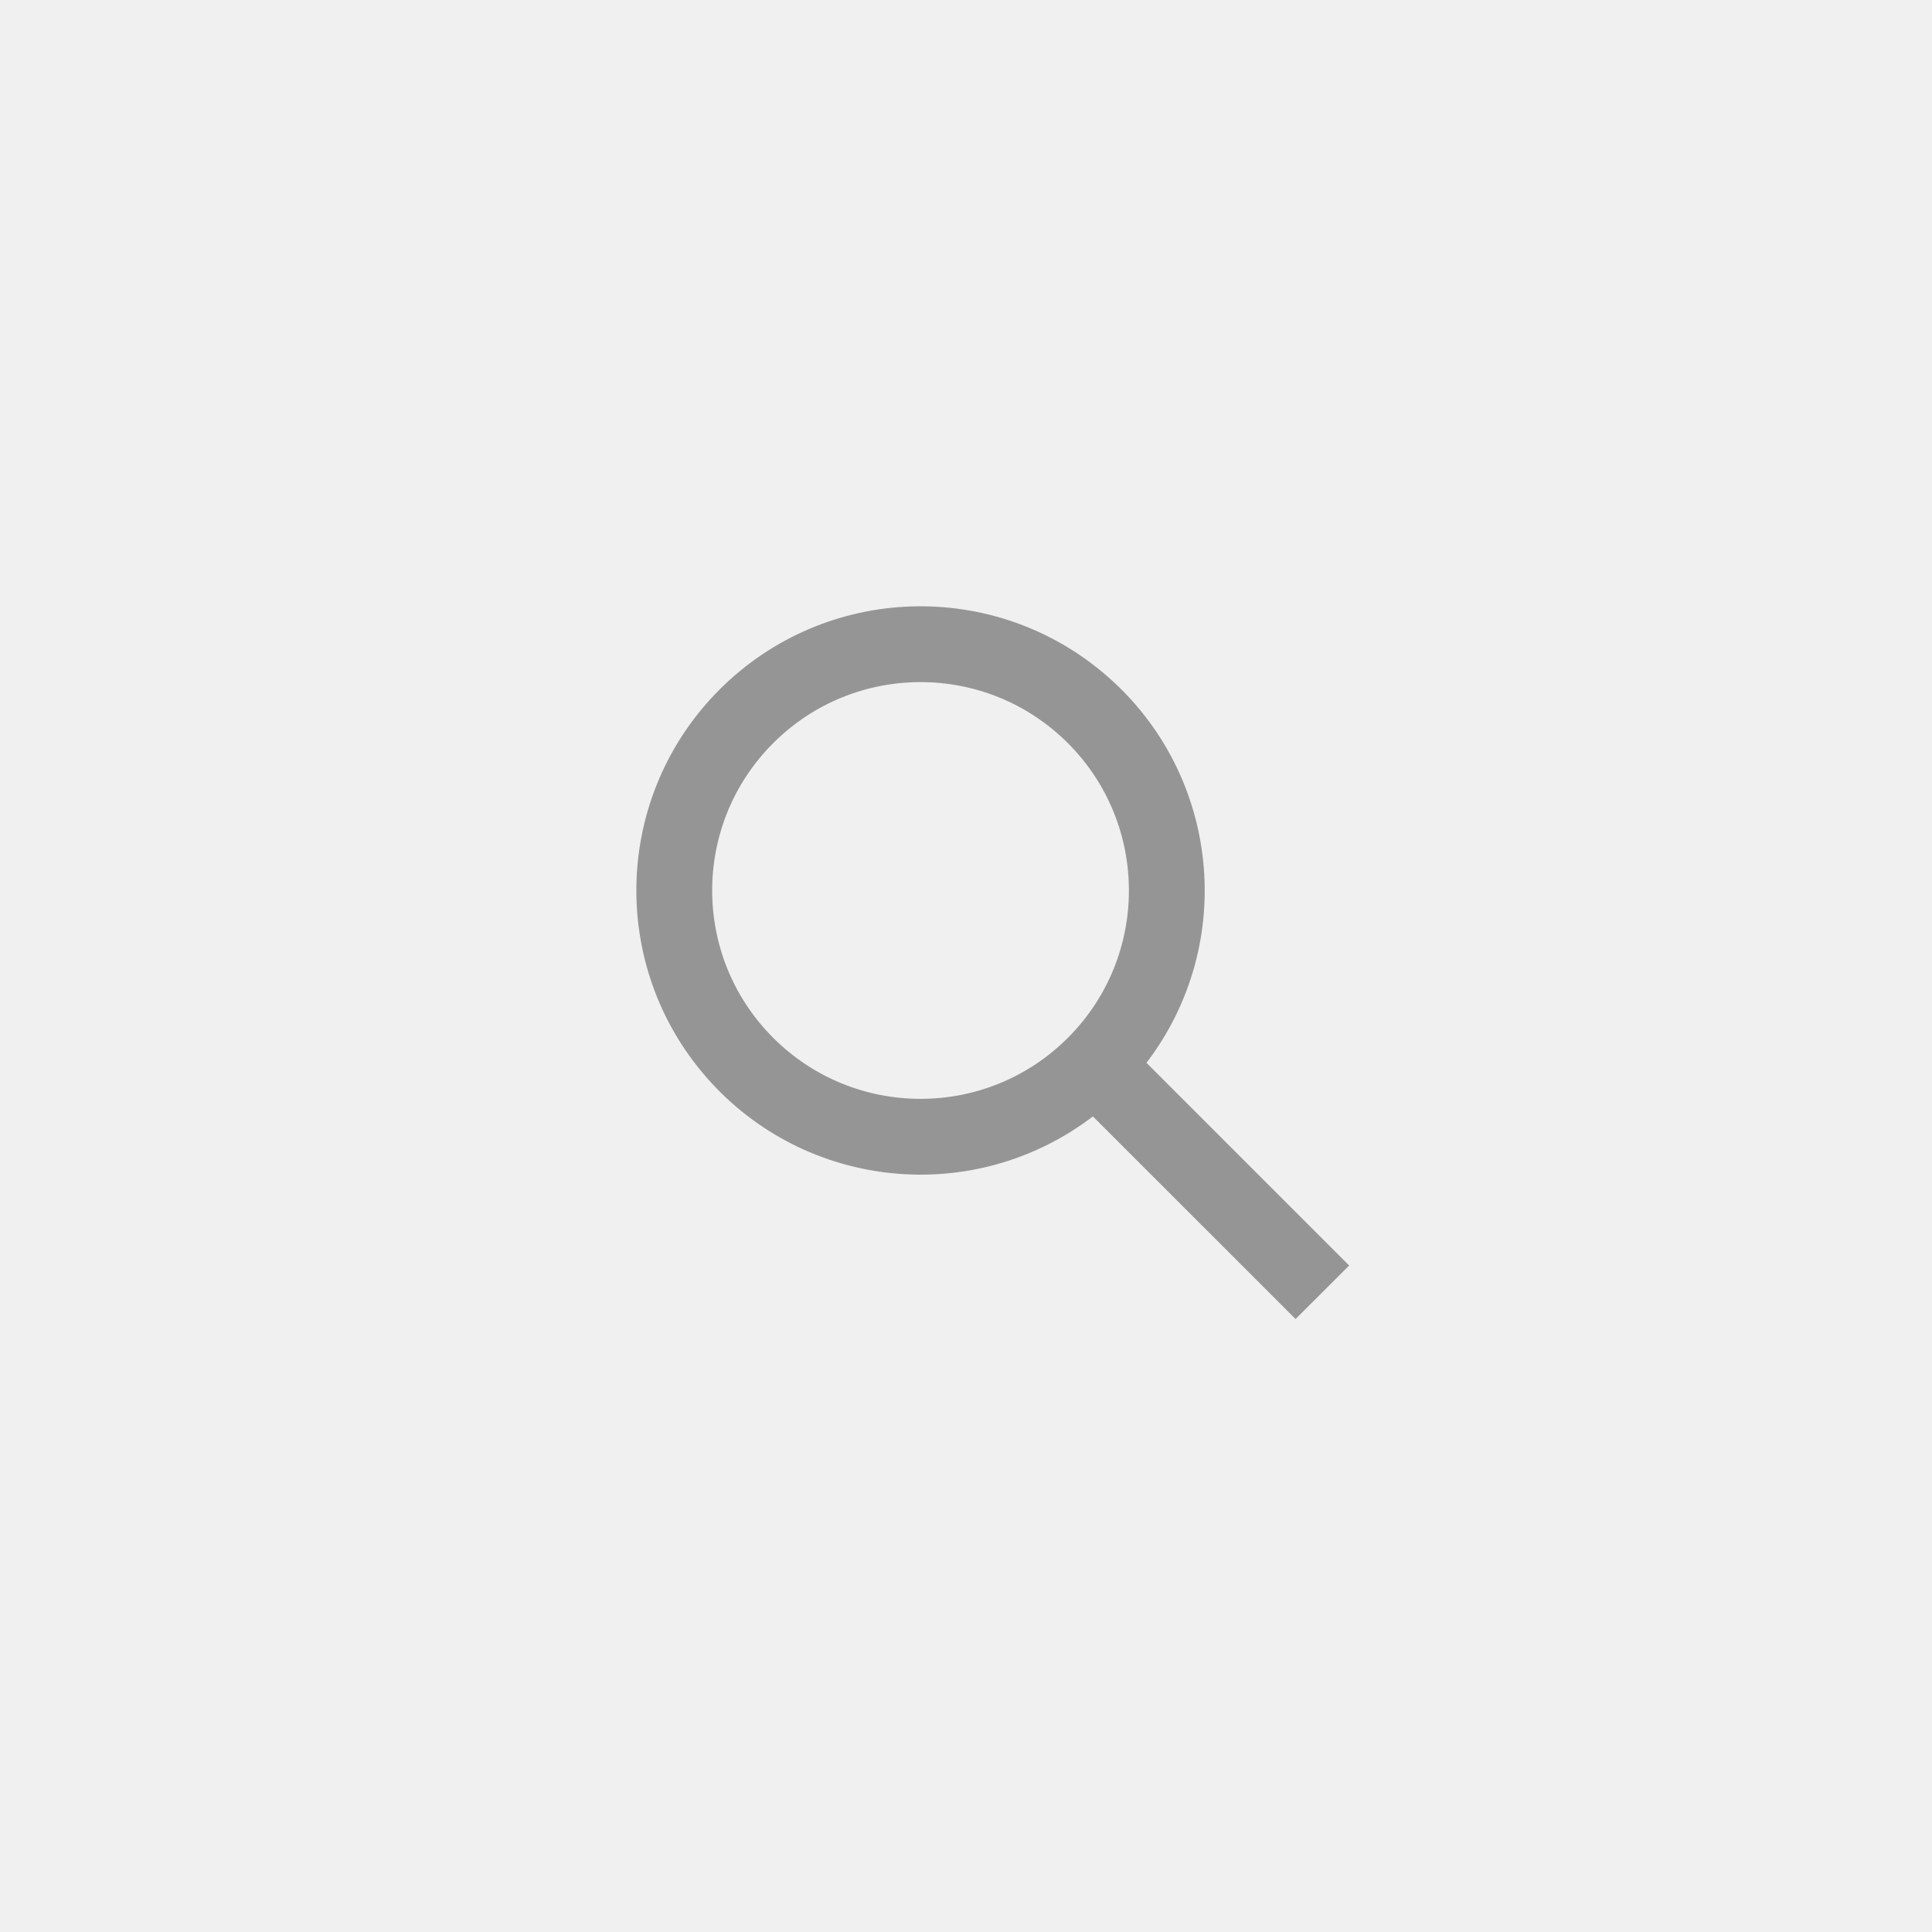
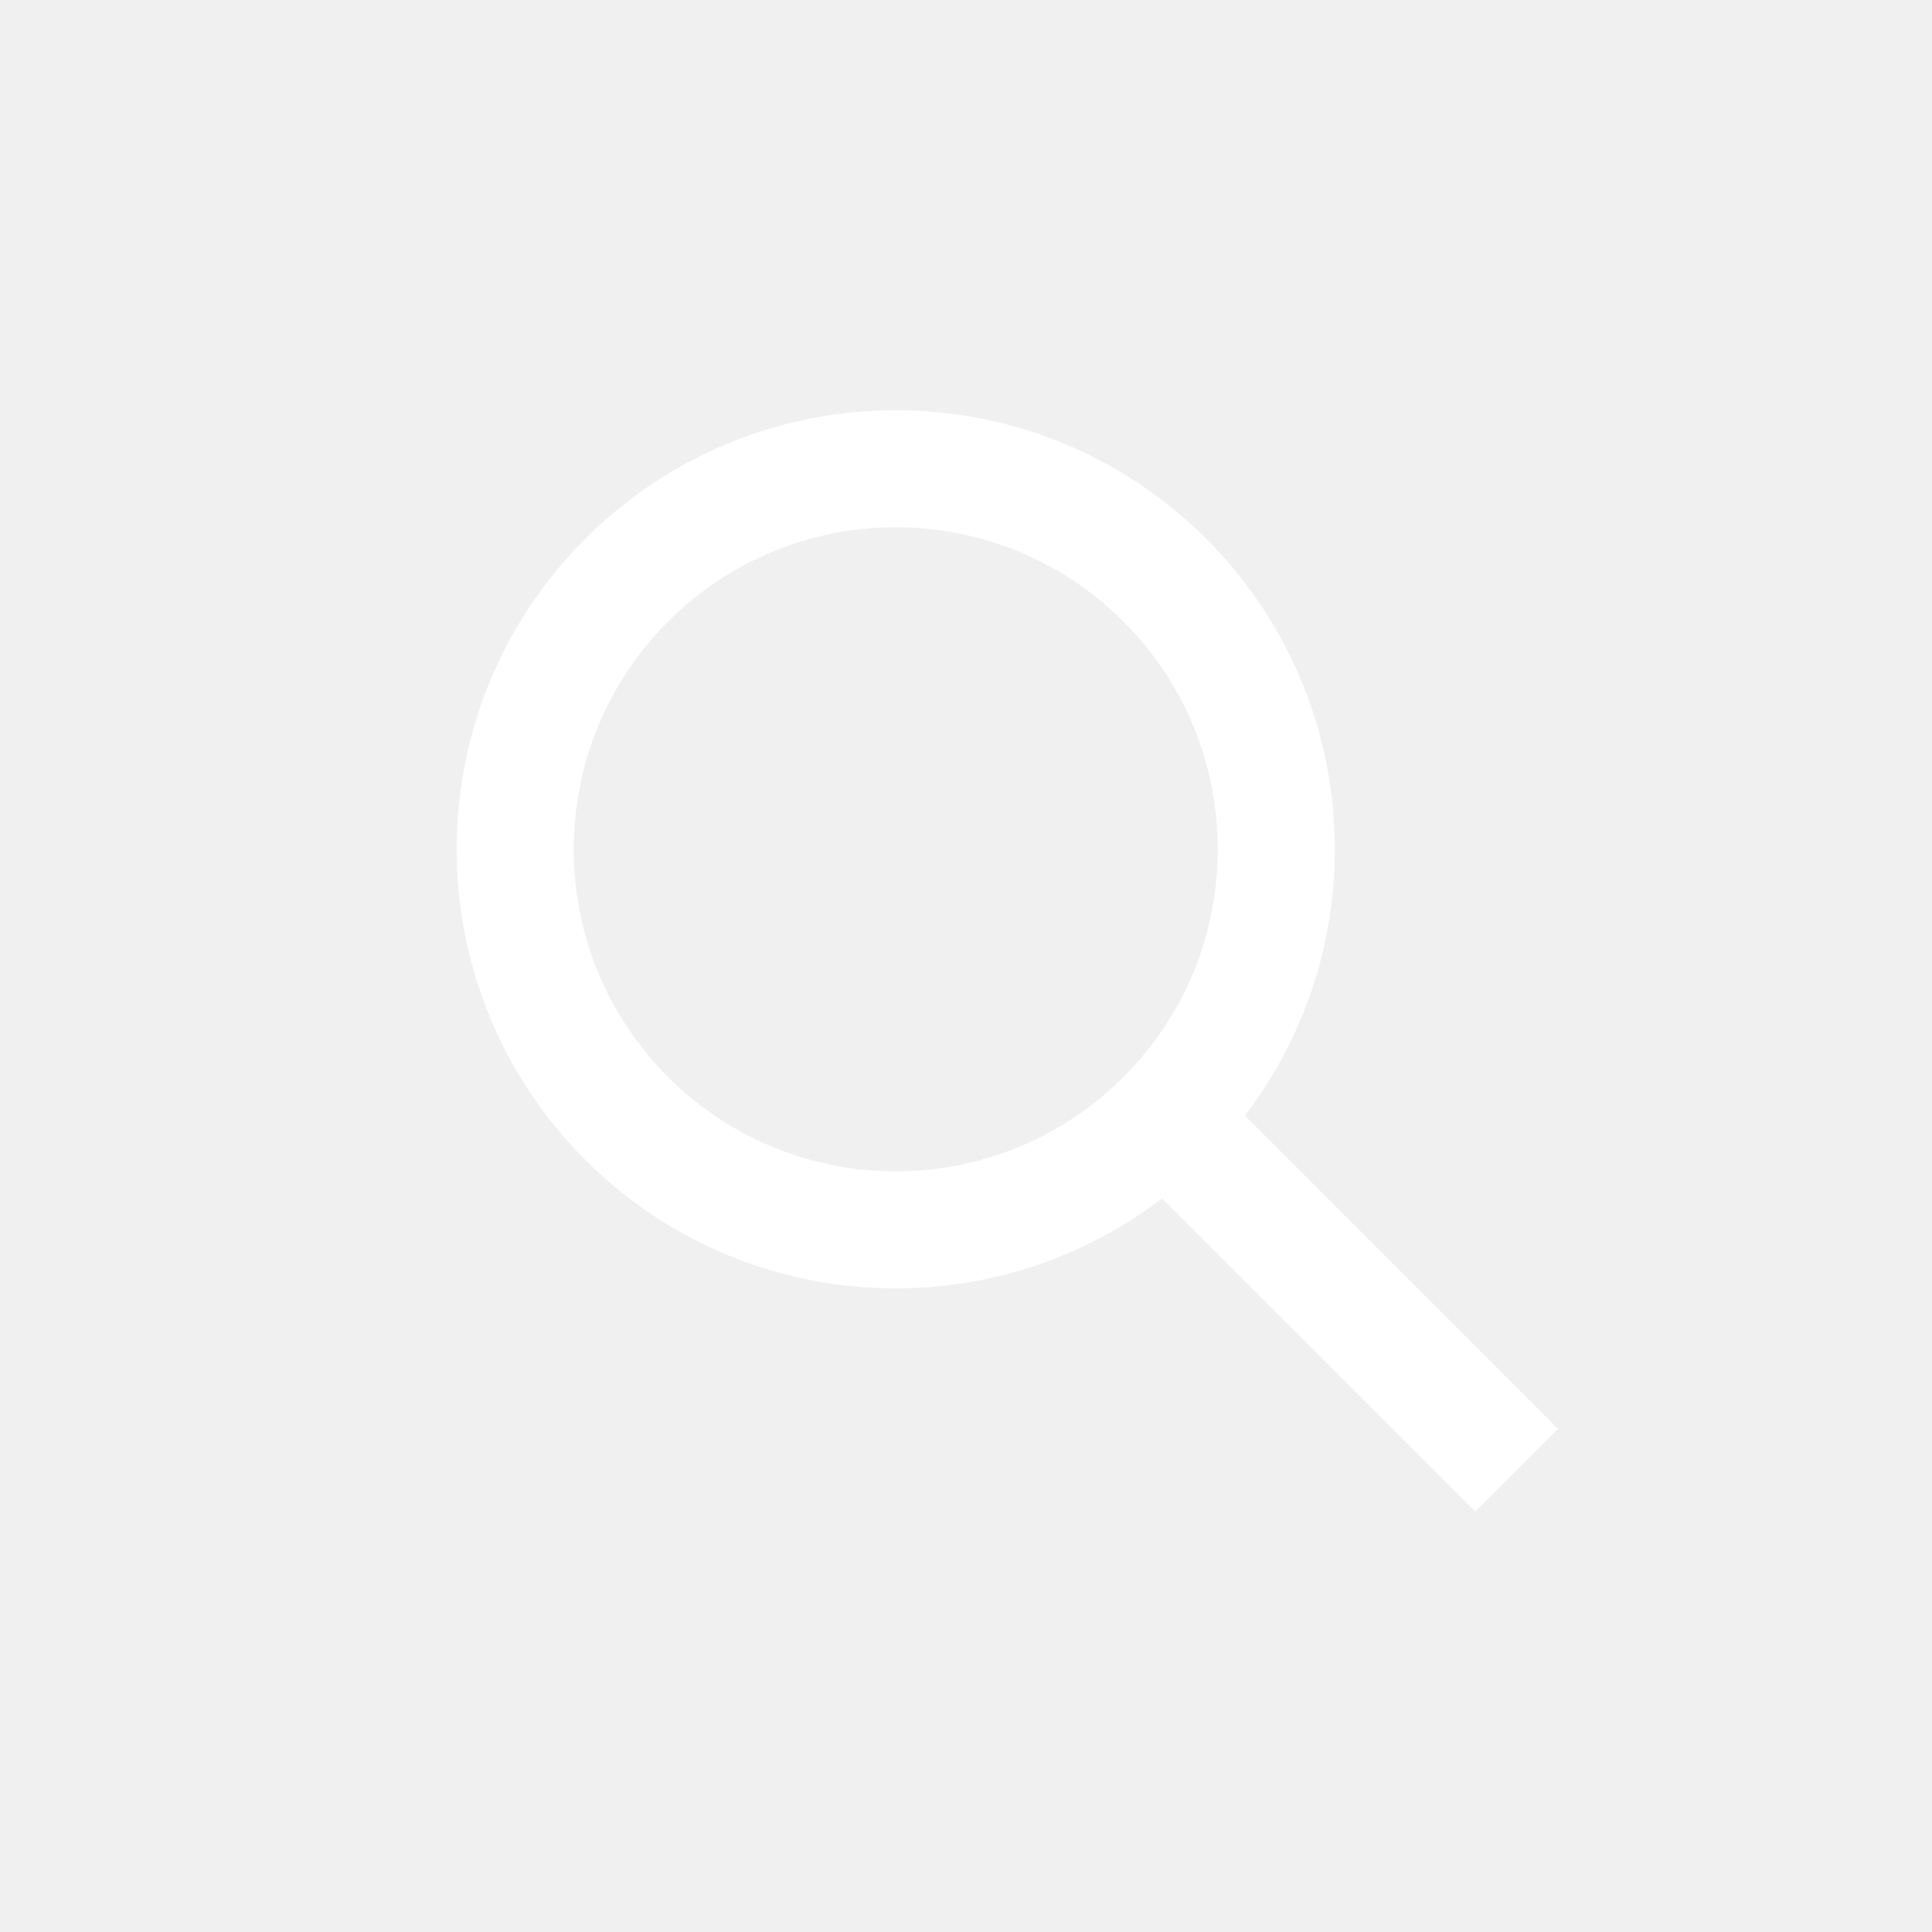
- <svg xmlns="http://www.w3.org/2000/svg" fill="none" viewBox="0 0 34 34">
-   <path fill="#959595" fill-rule="evenodd" d="M18.793 18.264a3.667 3.667 0 1 1-5.186-5.186 3.667 3.667 0 0 1 5.186 5.186Zm.44 1.383a5.001 5.001 0 1 1 .943-.943l3.567 3.567-.943.942-3.567-3.566Z" clip-rule="evenodd" />
+ <svg xmlns="http://www.w3.org/2000/svg" width="22" height="22" viewBox="0 0 22 22" fill="none">
+   <path fill-rule="evenodd" clip-rule="evenodd" d="M12.793 12.264C11.361 13.696 9.039 13.696 7.607 12.264C6.175 10.832 6.175 8.51 7.607 7.078C9.039 5.646 11.361 5.646 12.793 7.078C14.225 8.51 14.225 10.832 12.793 12.264ZM13.233 13.647C11.273 15.146 8.457 14.999 6.664 13.207C4.712 11.254 4.712 8.088 6.664 6.136C8.617 4.183 11.783 4.183 13.736 6.136C15.528 7.928 15.675 10.744 14.176 12.704L17.742 16.271L16.8 17.213L13.233 13.647Z" fill="white" />
</svg>
